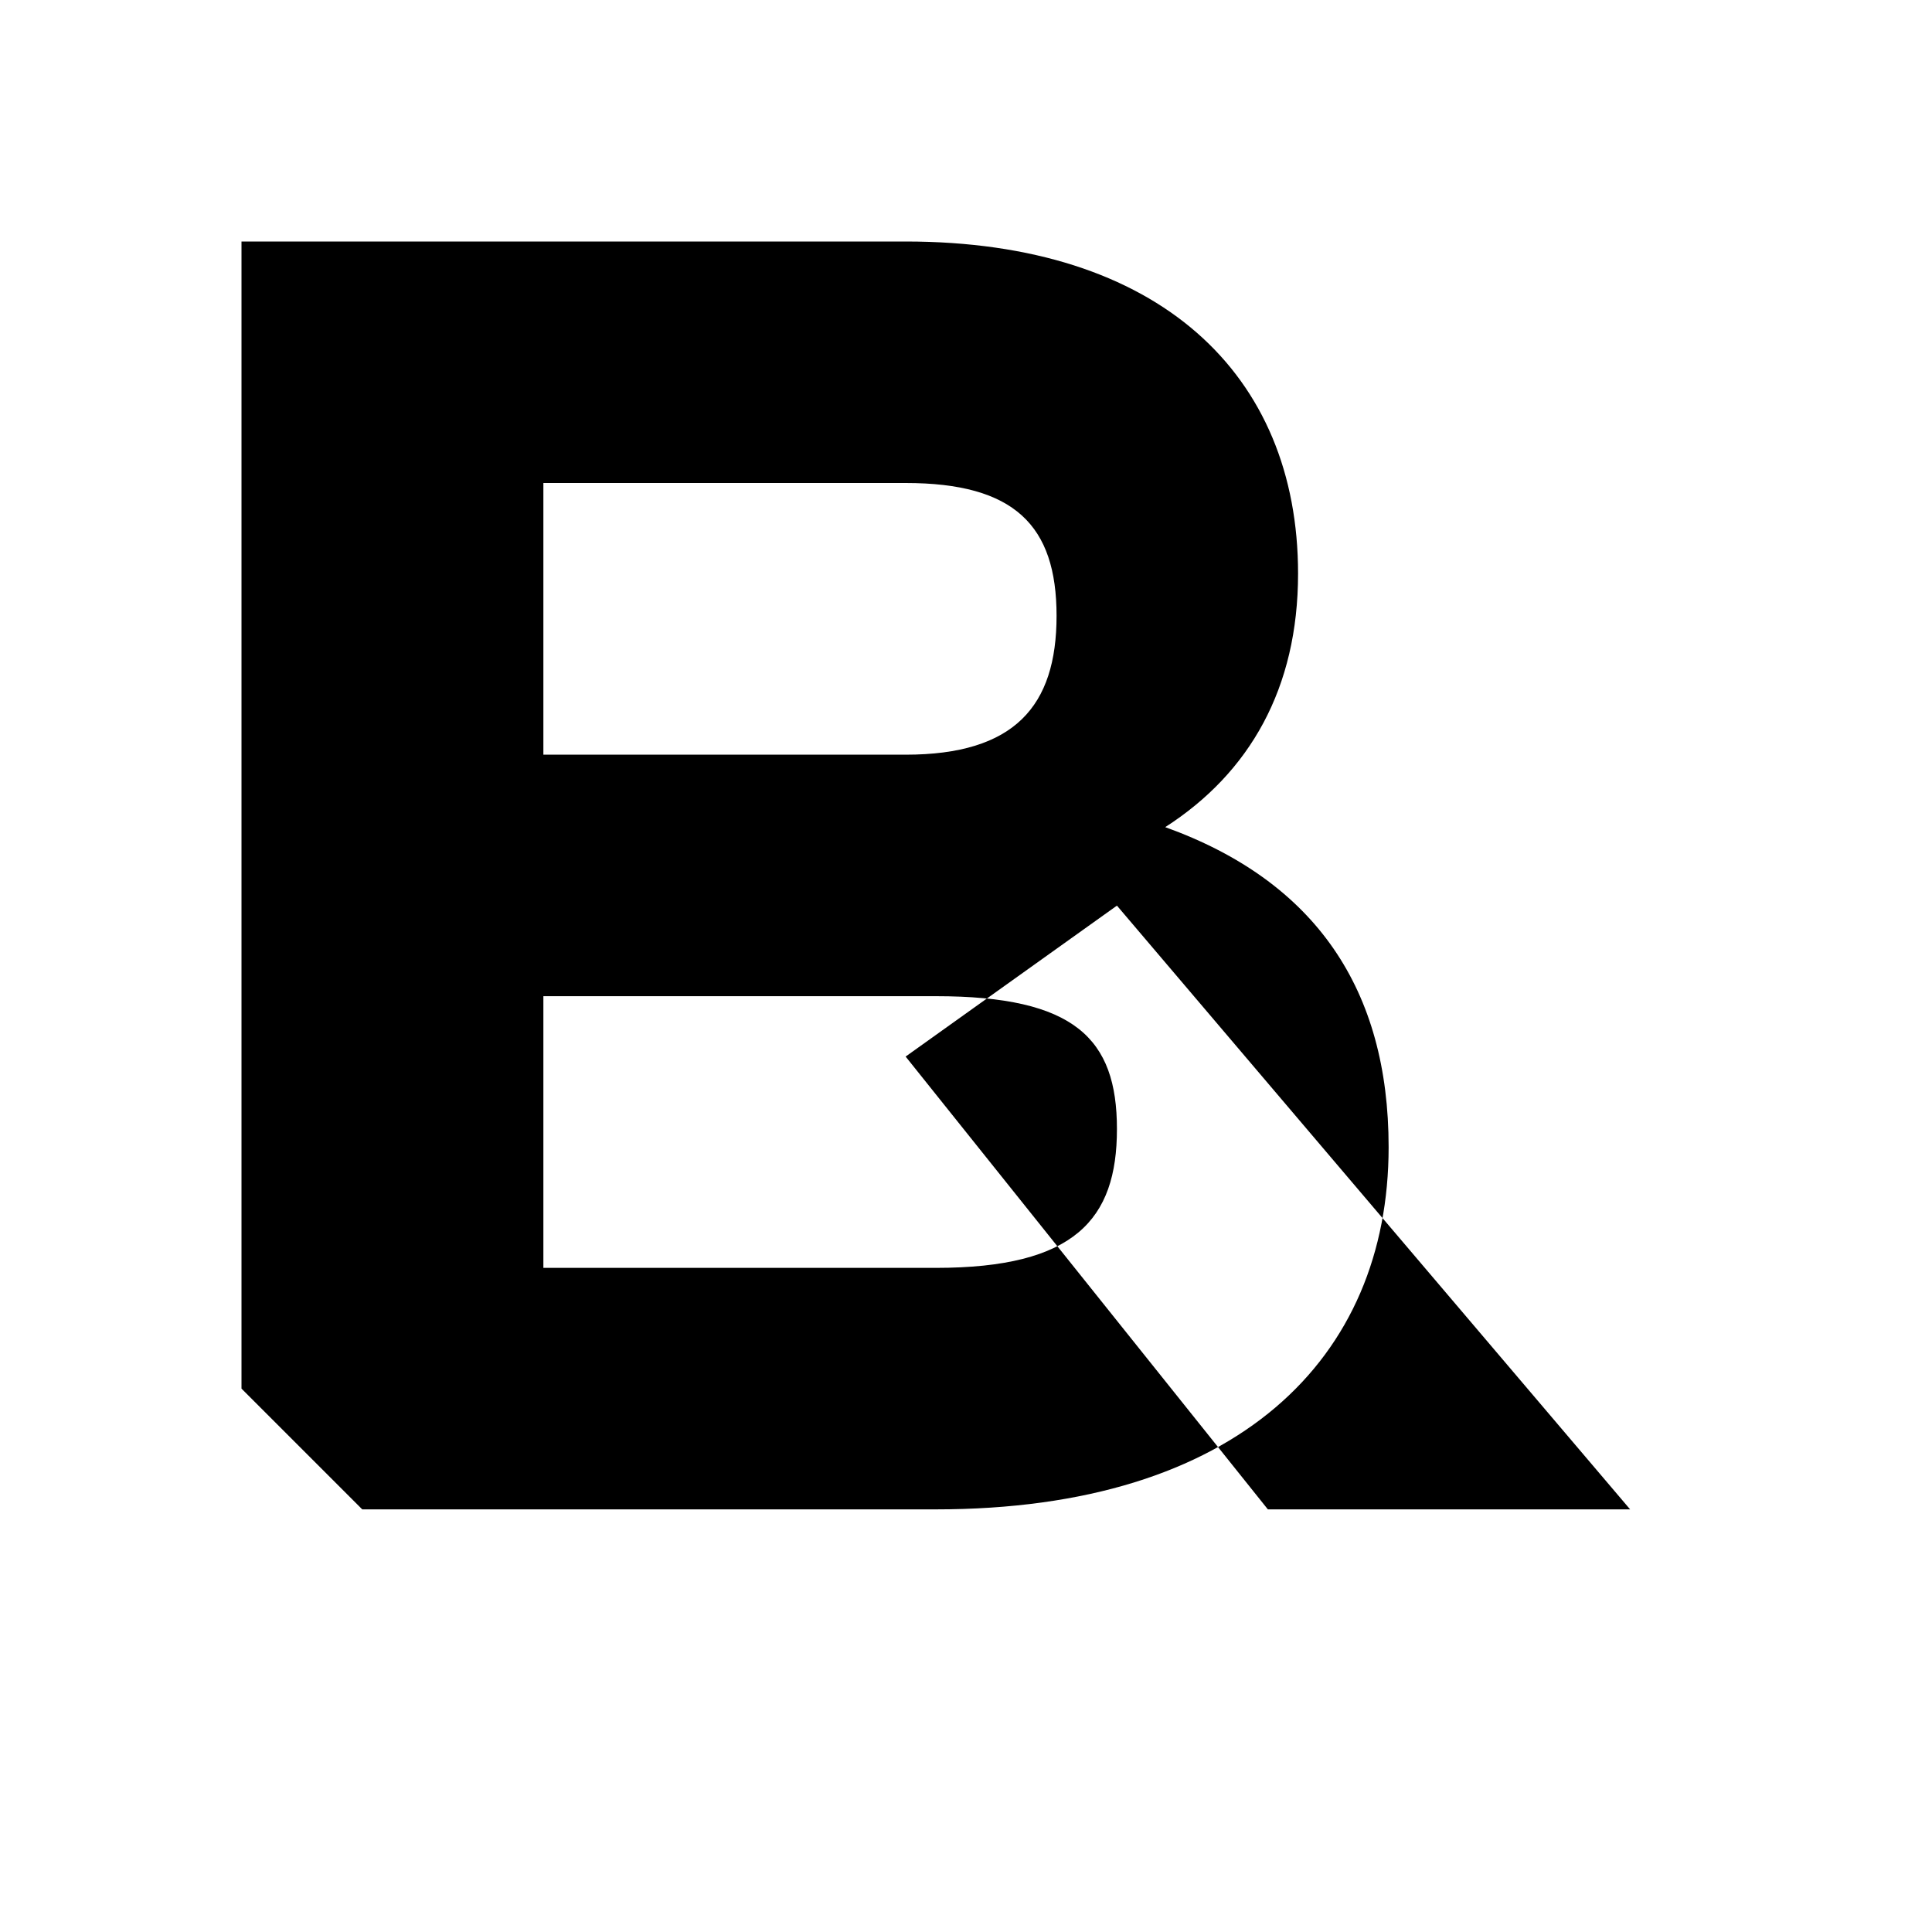
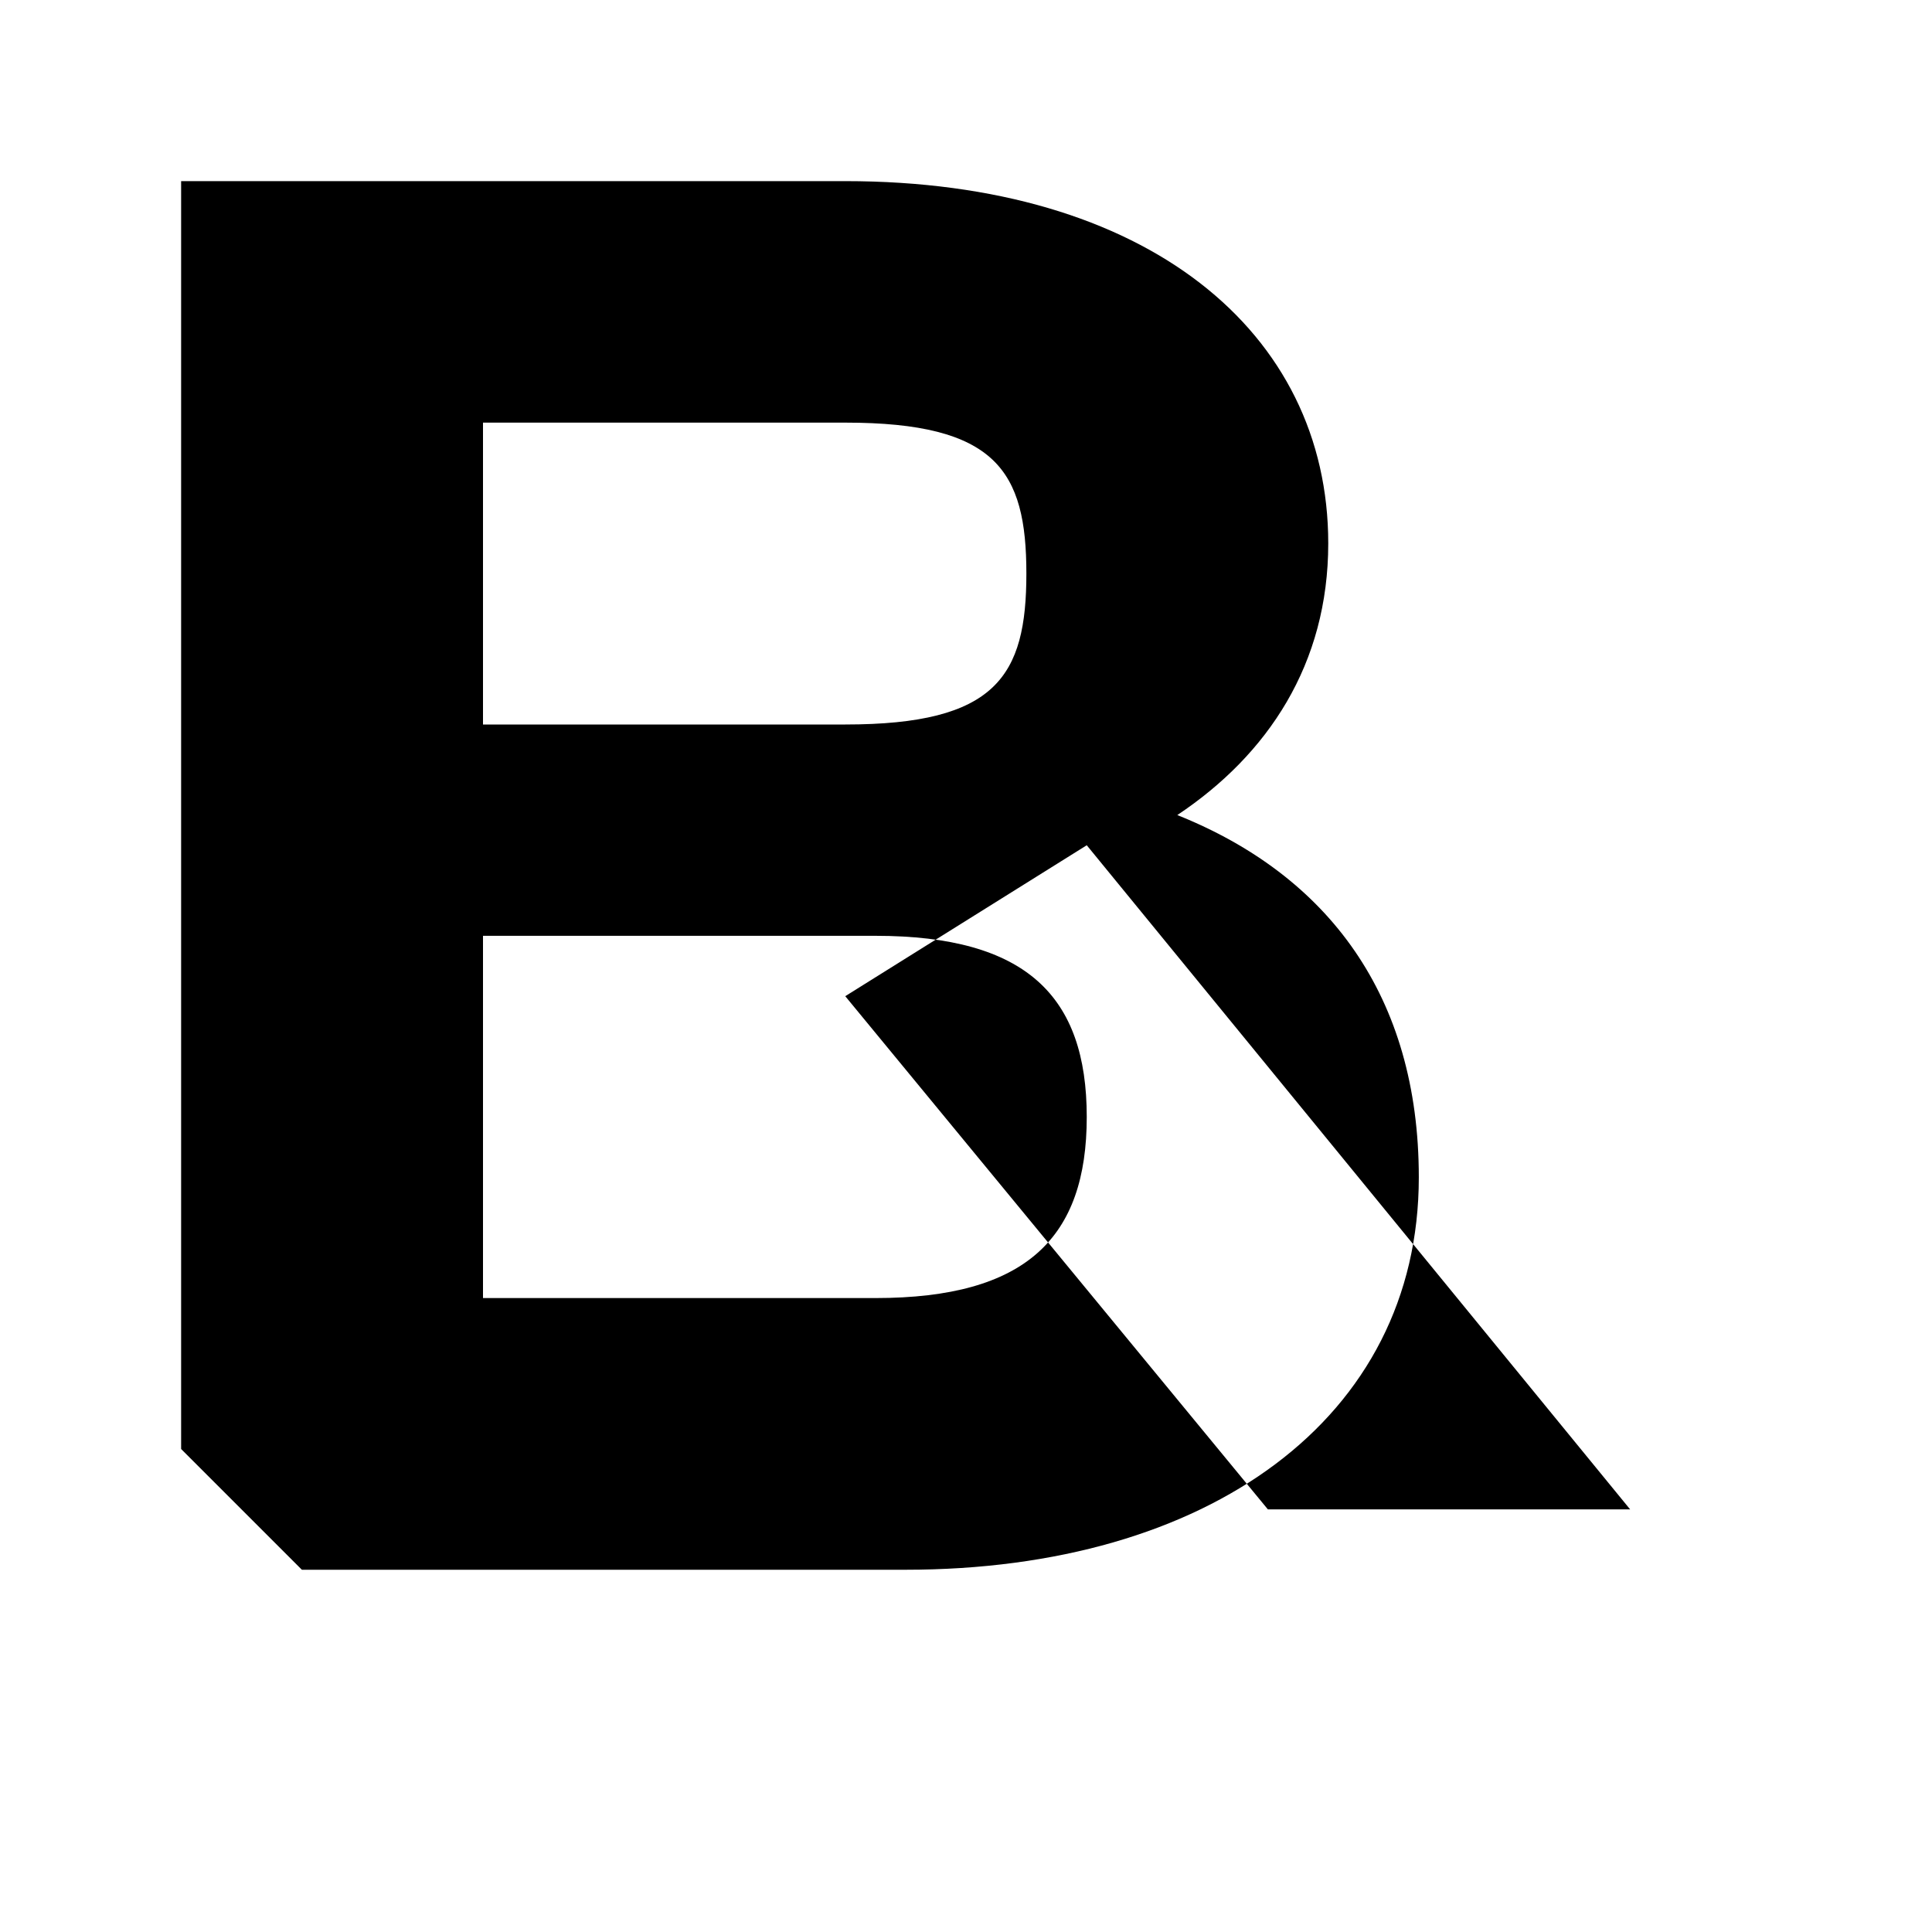
<svg xmlns="http://www.w3.org/2000/svg" viewBox="0 0 32 32" fill="none">
-   <path fill="currentColor" fill-rule="evenodd" d="       M4 4       H15       C19.2 4 21.5 6.2 21.5 9.5       C21.5 11.4 20.7 12.8 19.3 13.7       C21.8 14.6 23 16.4 23 19       C23 22.5 20.5 25 15.5 25       H6       L4 23       V4       Z              M9 8       V12.5       H15       C16.8 12.5 17.5 11.7 17.5 10.2       C17.5 8.7 16.8 8 15 8       H9       Z              M9 16.5       V21       H15.5       C17.8 21 18.5 20.2 18.5 18.7       C18.5 17.2 17.8 16.5 15.5 16.5       H9       Z              M18.5 15       L27 25       H21       L15 17.5       Z     " />
+   <path fill="currentColor" fill-rule="evenodd" d="       M3 3       H14       C19 3 22 5.5 22 9       C22 11 21 12.5 19.5 13.5       C22 14.5 23.5 16.5 23.5 19.5       C23.5 23.5 20 26 15 26       H5       L3 24       V3       Z              M8 7       V12       H14       C16.5 12 17 11.2 17 9.5       C17 7.8 16.5 7 14 7       H8       Z              M8 15.5       V21.5       H14.5       C17 21.5 18 20.5 18 18.5       C18 16.5 17 15.5 14.5 15.5       H8       Z              M18 14       L27 25       H21       L14 16.5       Z     " />
</svg>
